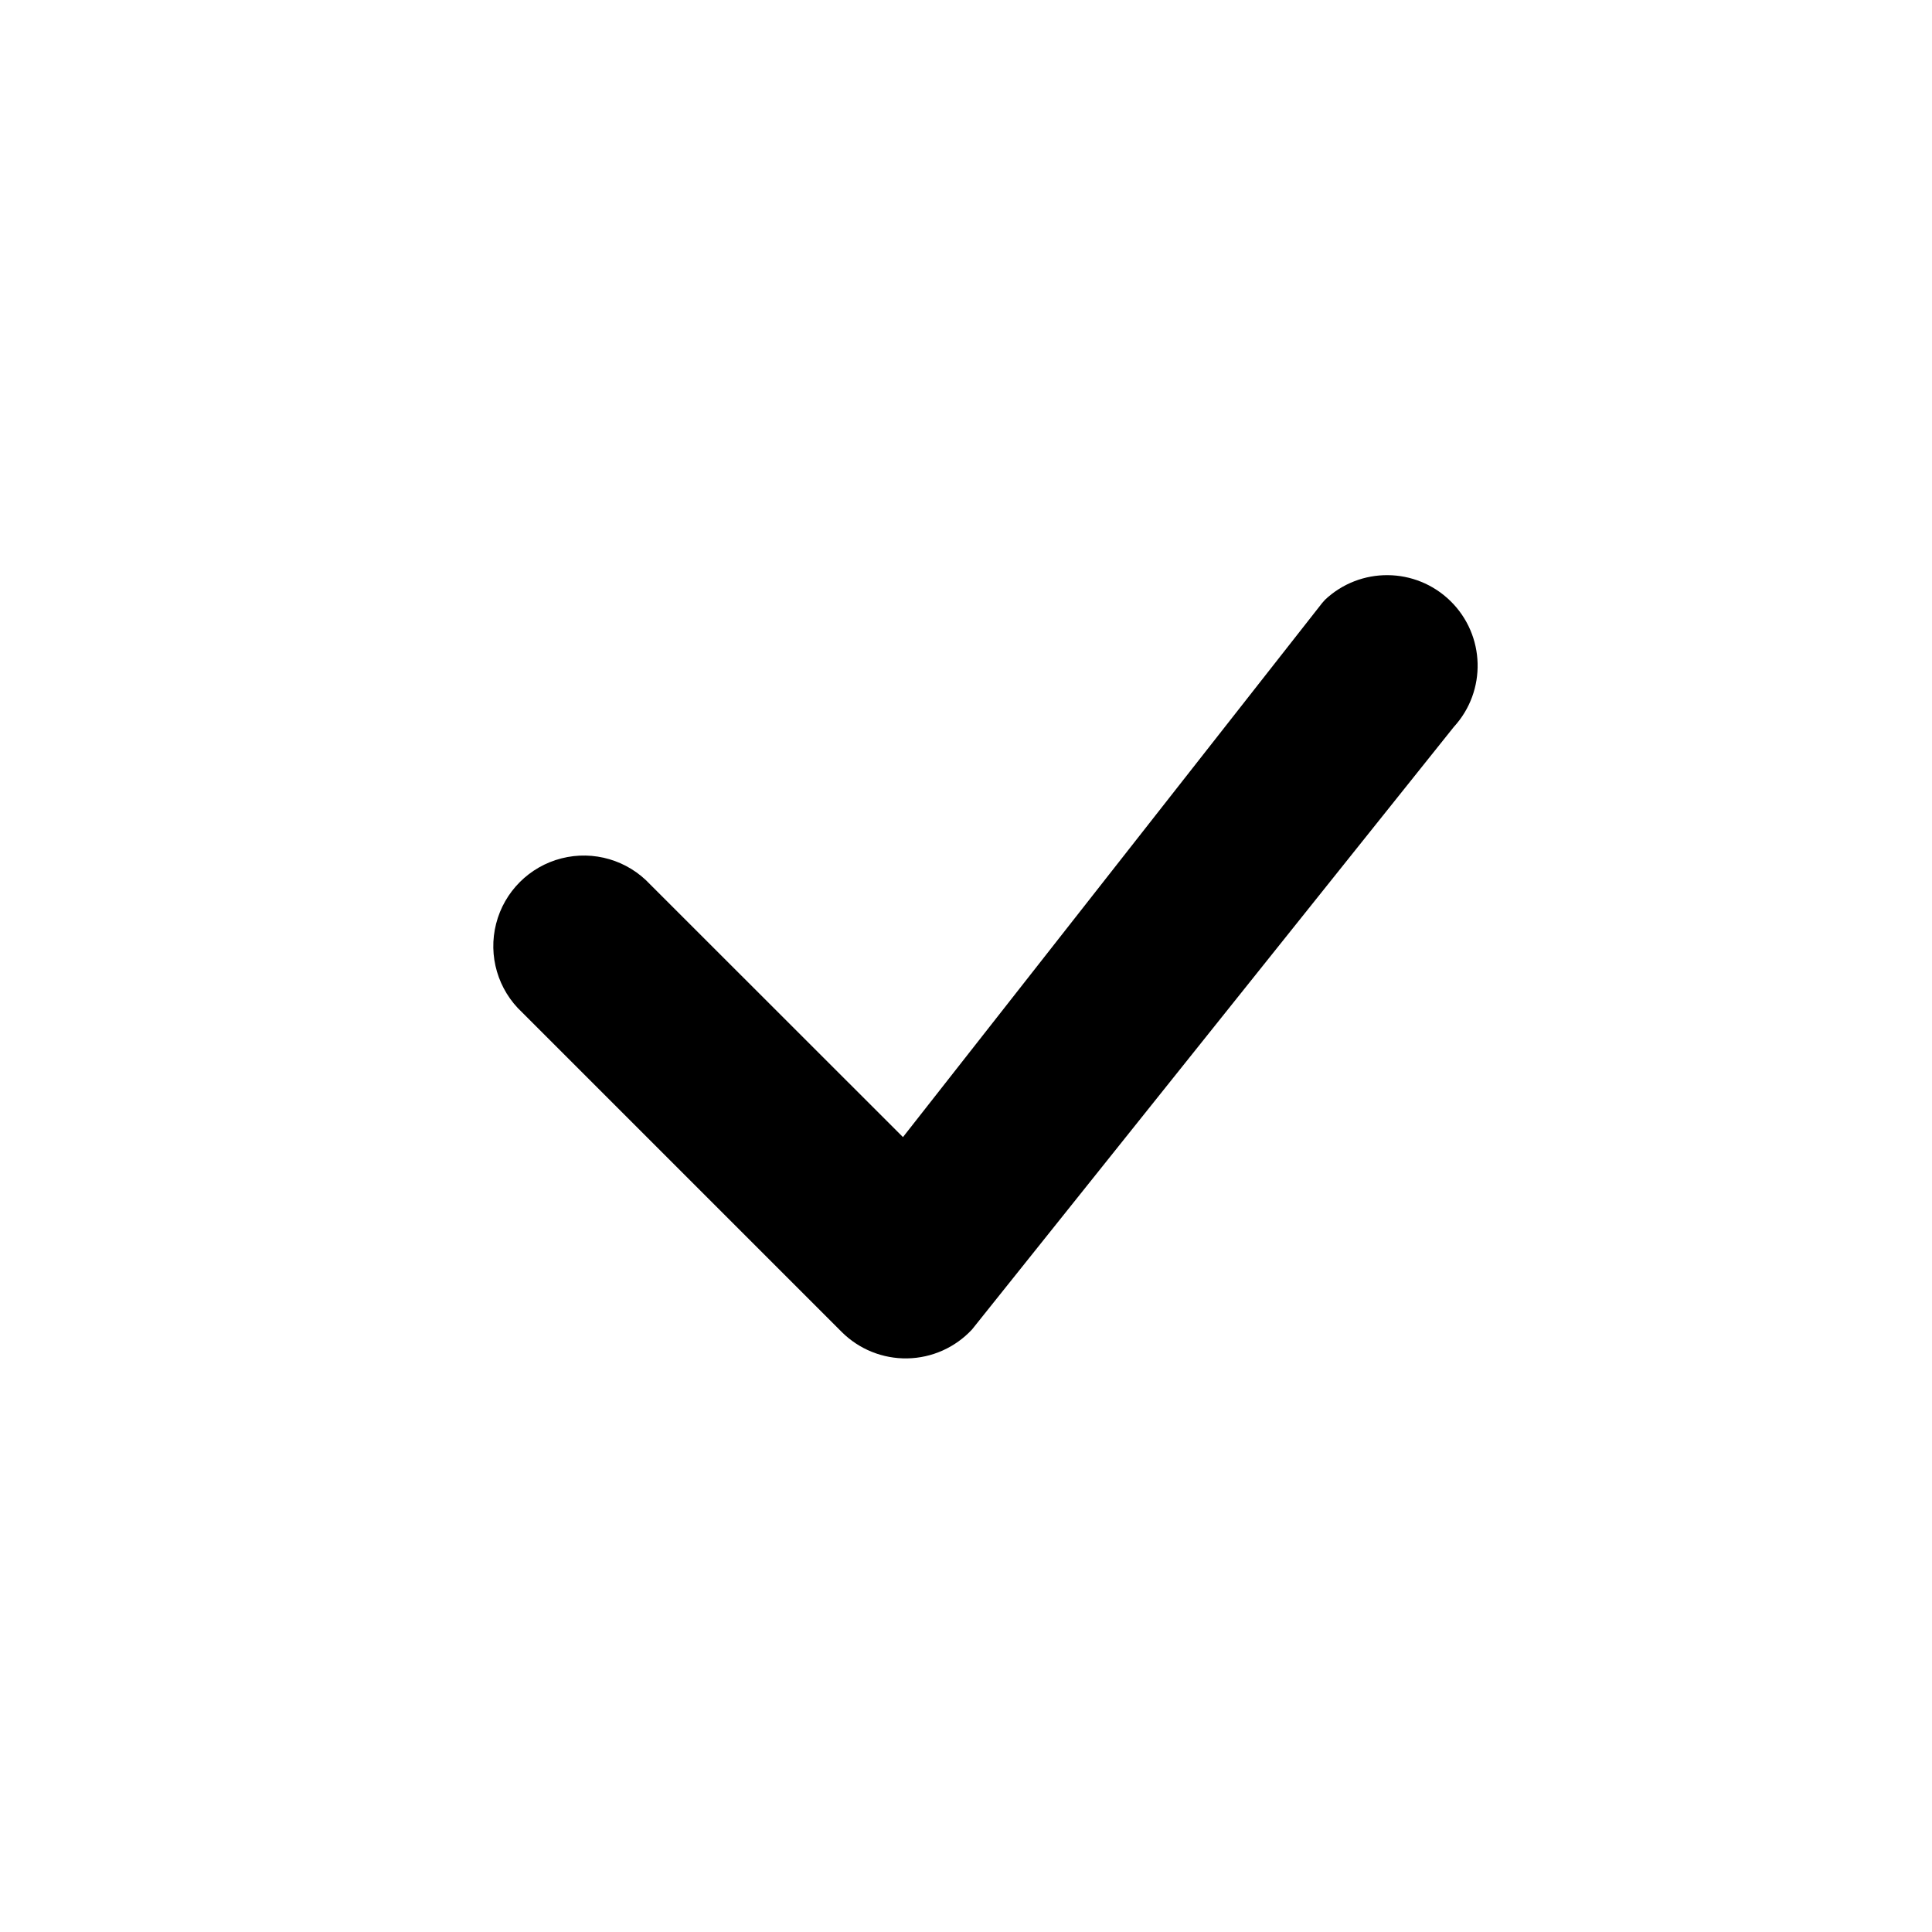
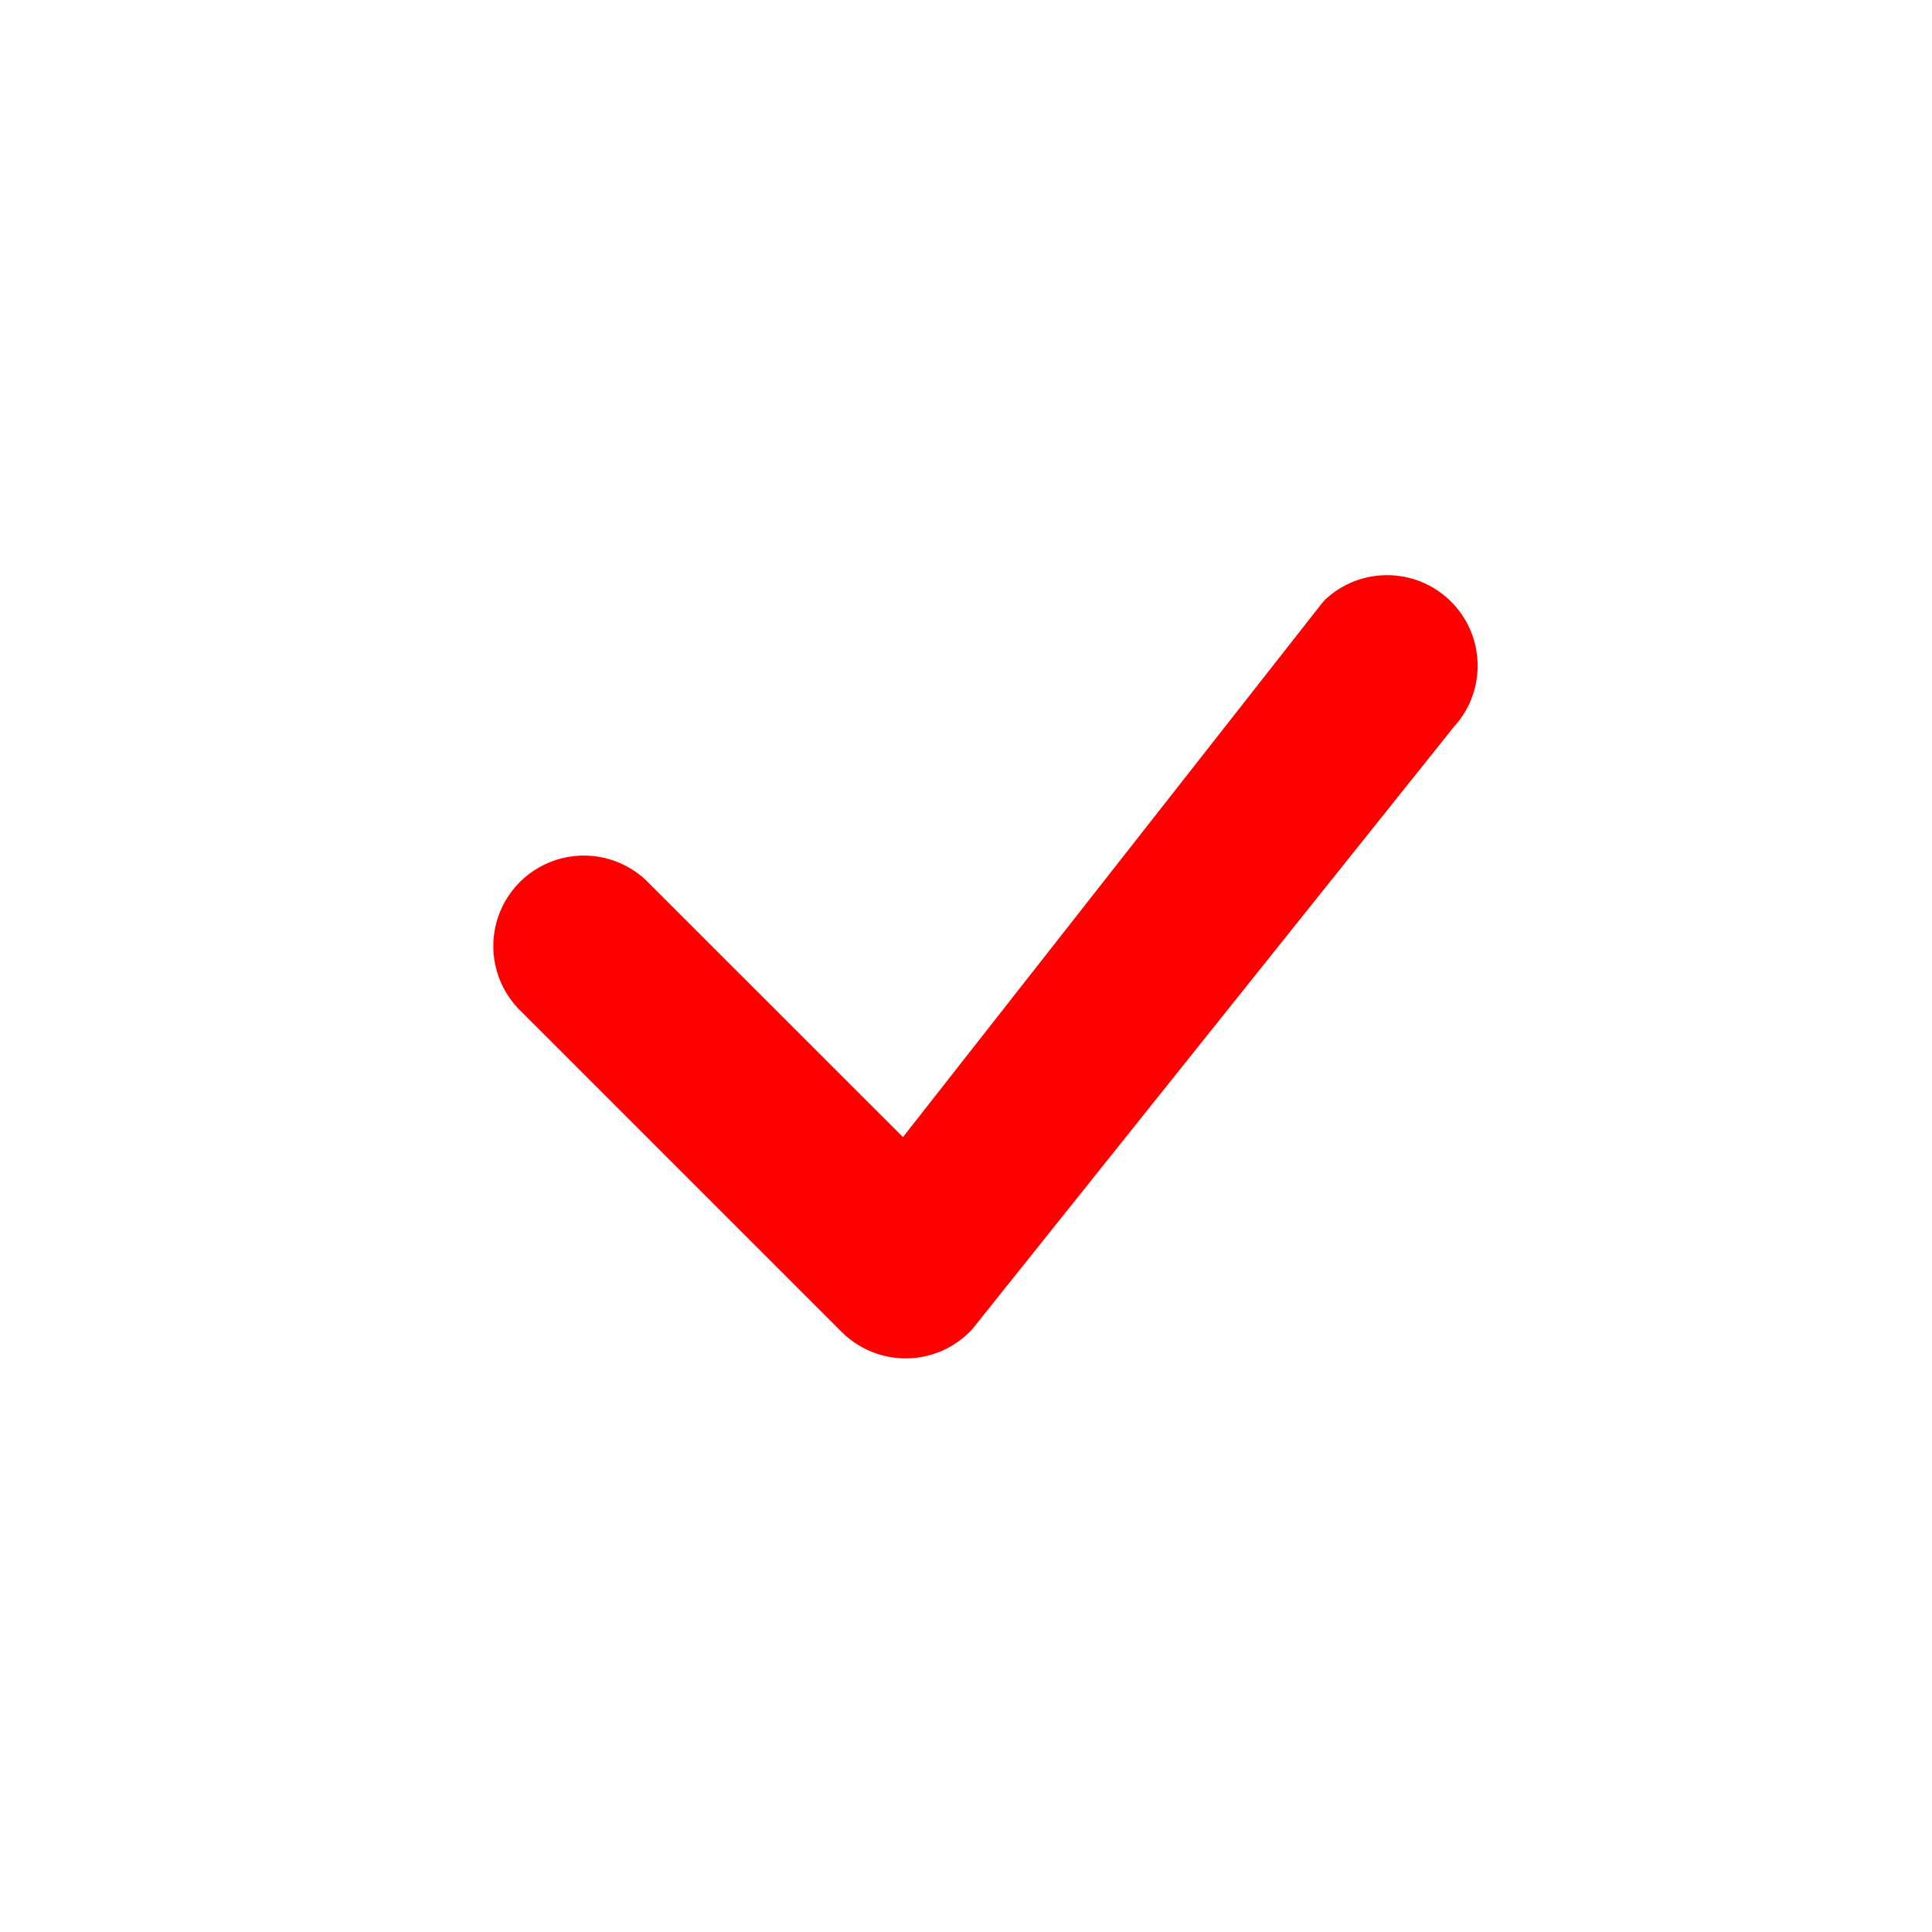
- <svg xmlns="http://www.w3.org/2000/svg" width="16" height="16" fill="currentColor" class="bi bi-check" viewBox="0 0 16 16">
+ <svg xmlns="http://www.w3.org/2000/svg" width="16" height="16" fill="red" class="bi bi-check" viewBox="0 0 16 16">
  <path d="M10.97 4.97a.75.75 0 0 1 1.07 1.05l-3.99 4.99a.75.75 0 0 1-1.08.02L4.324 8.384a.75.75 0 1 1 1.06-1.06l2.094 2.093 3.473-4.425a.267.267 0 0 1 .02-.022z" />
</svg>
